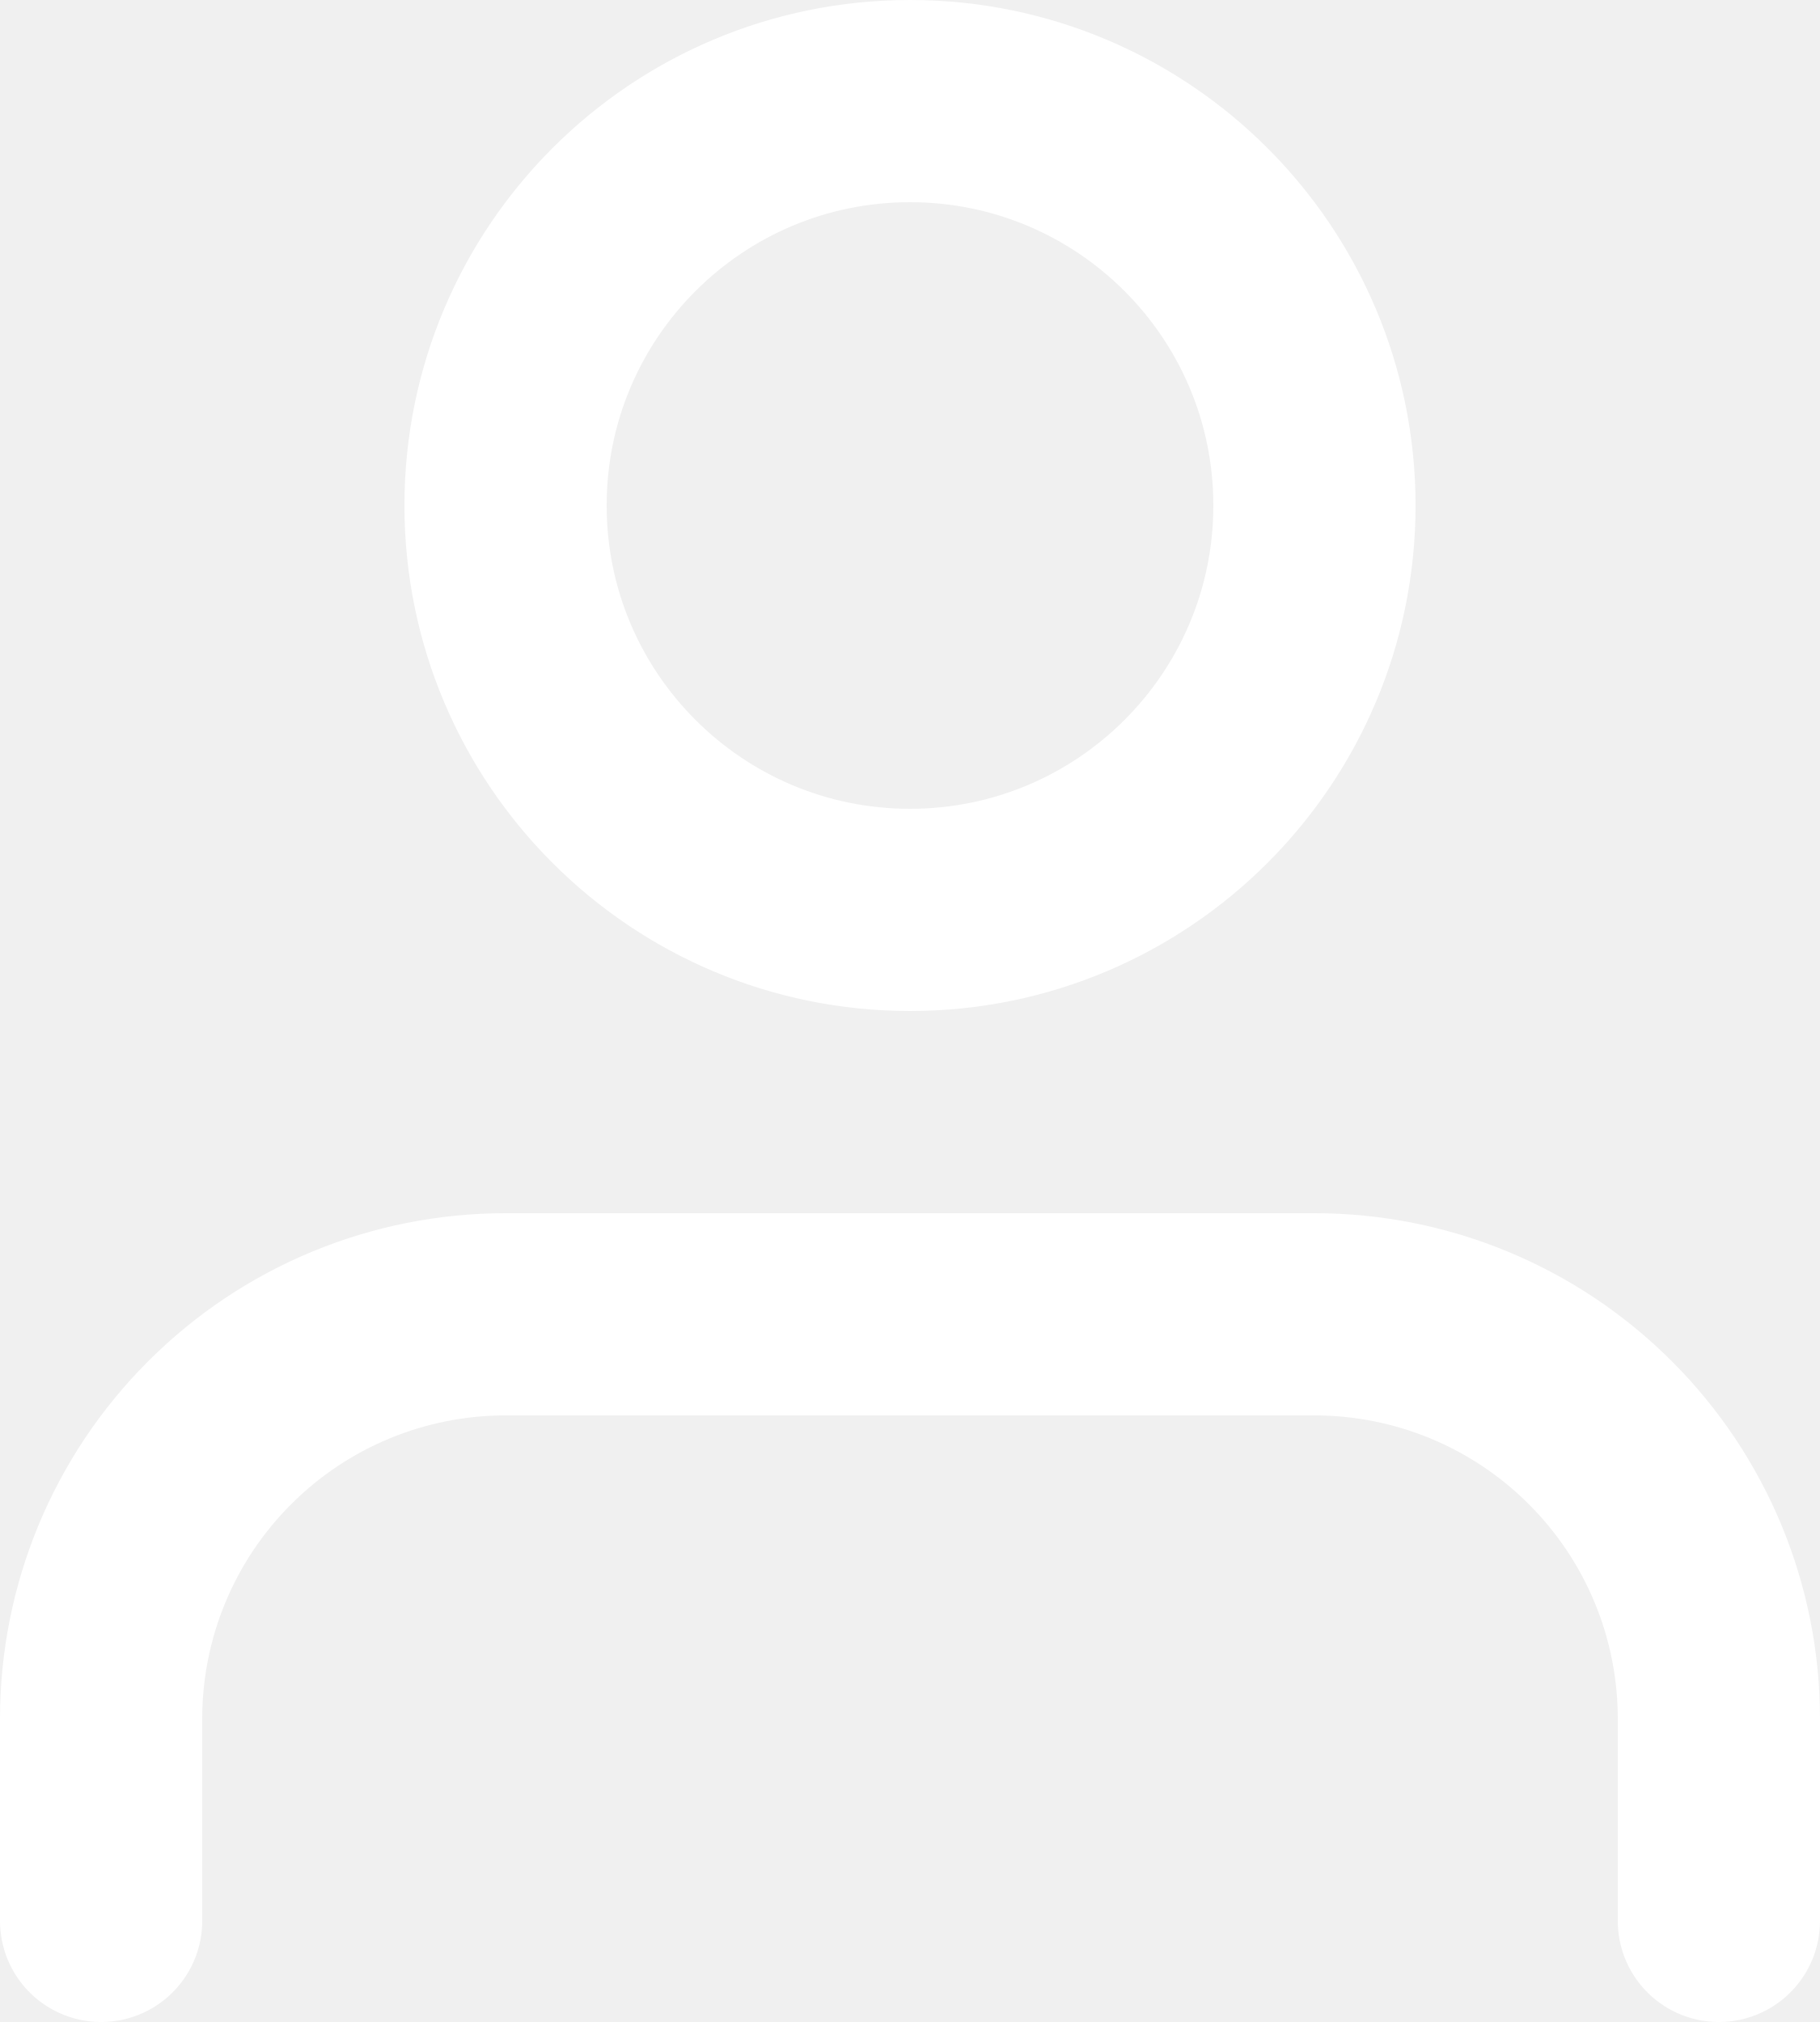
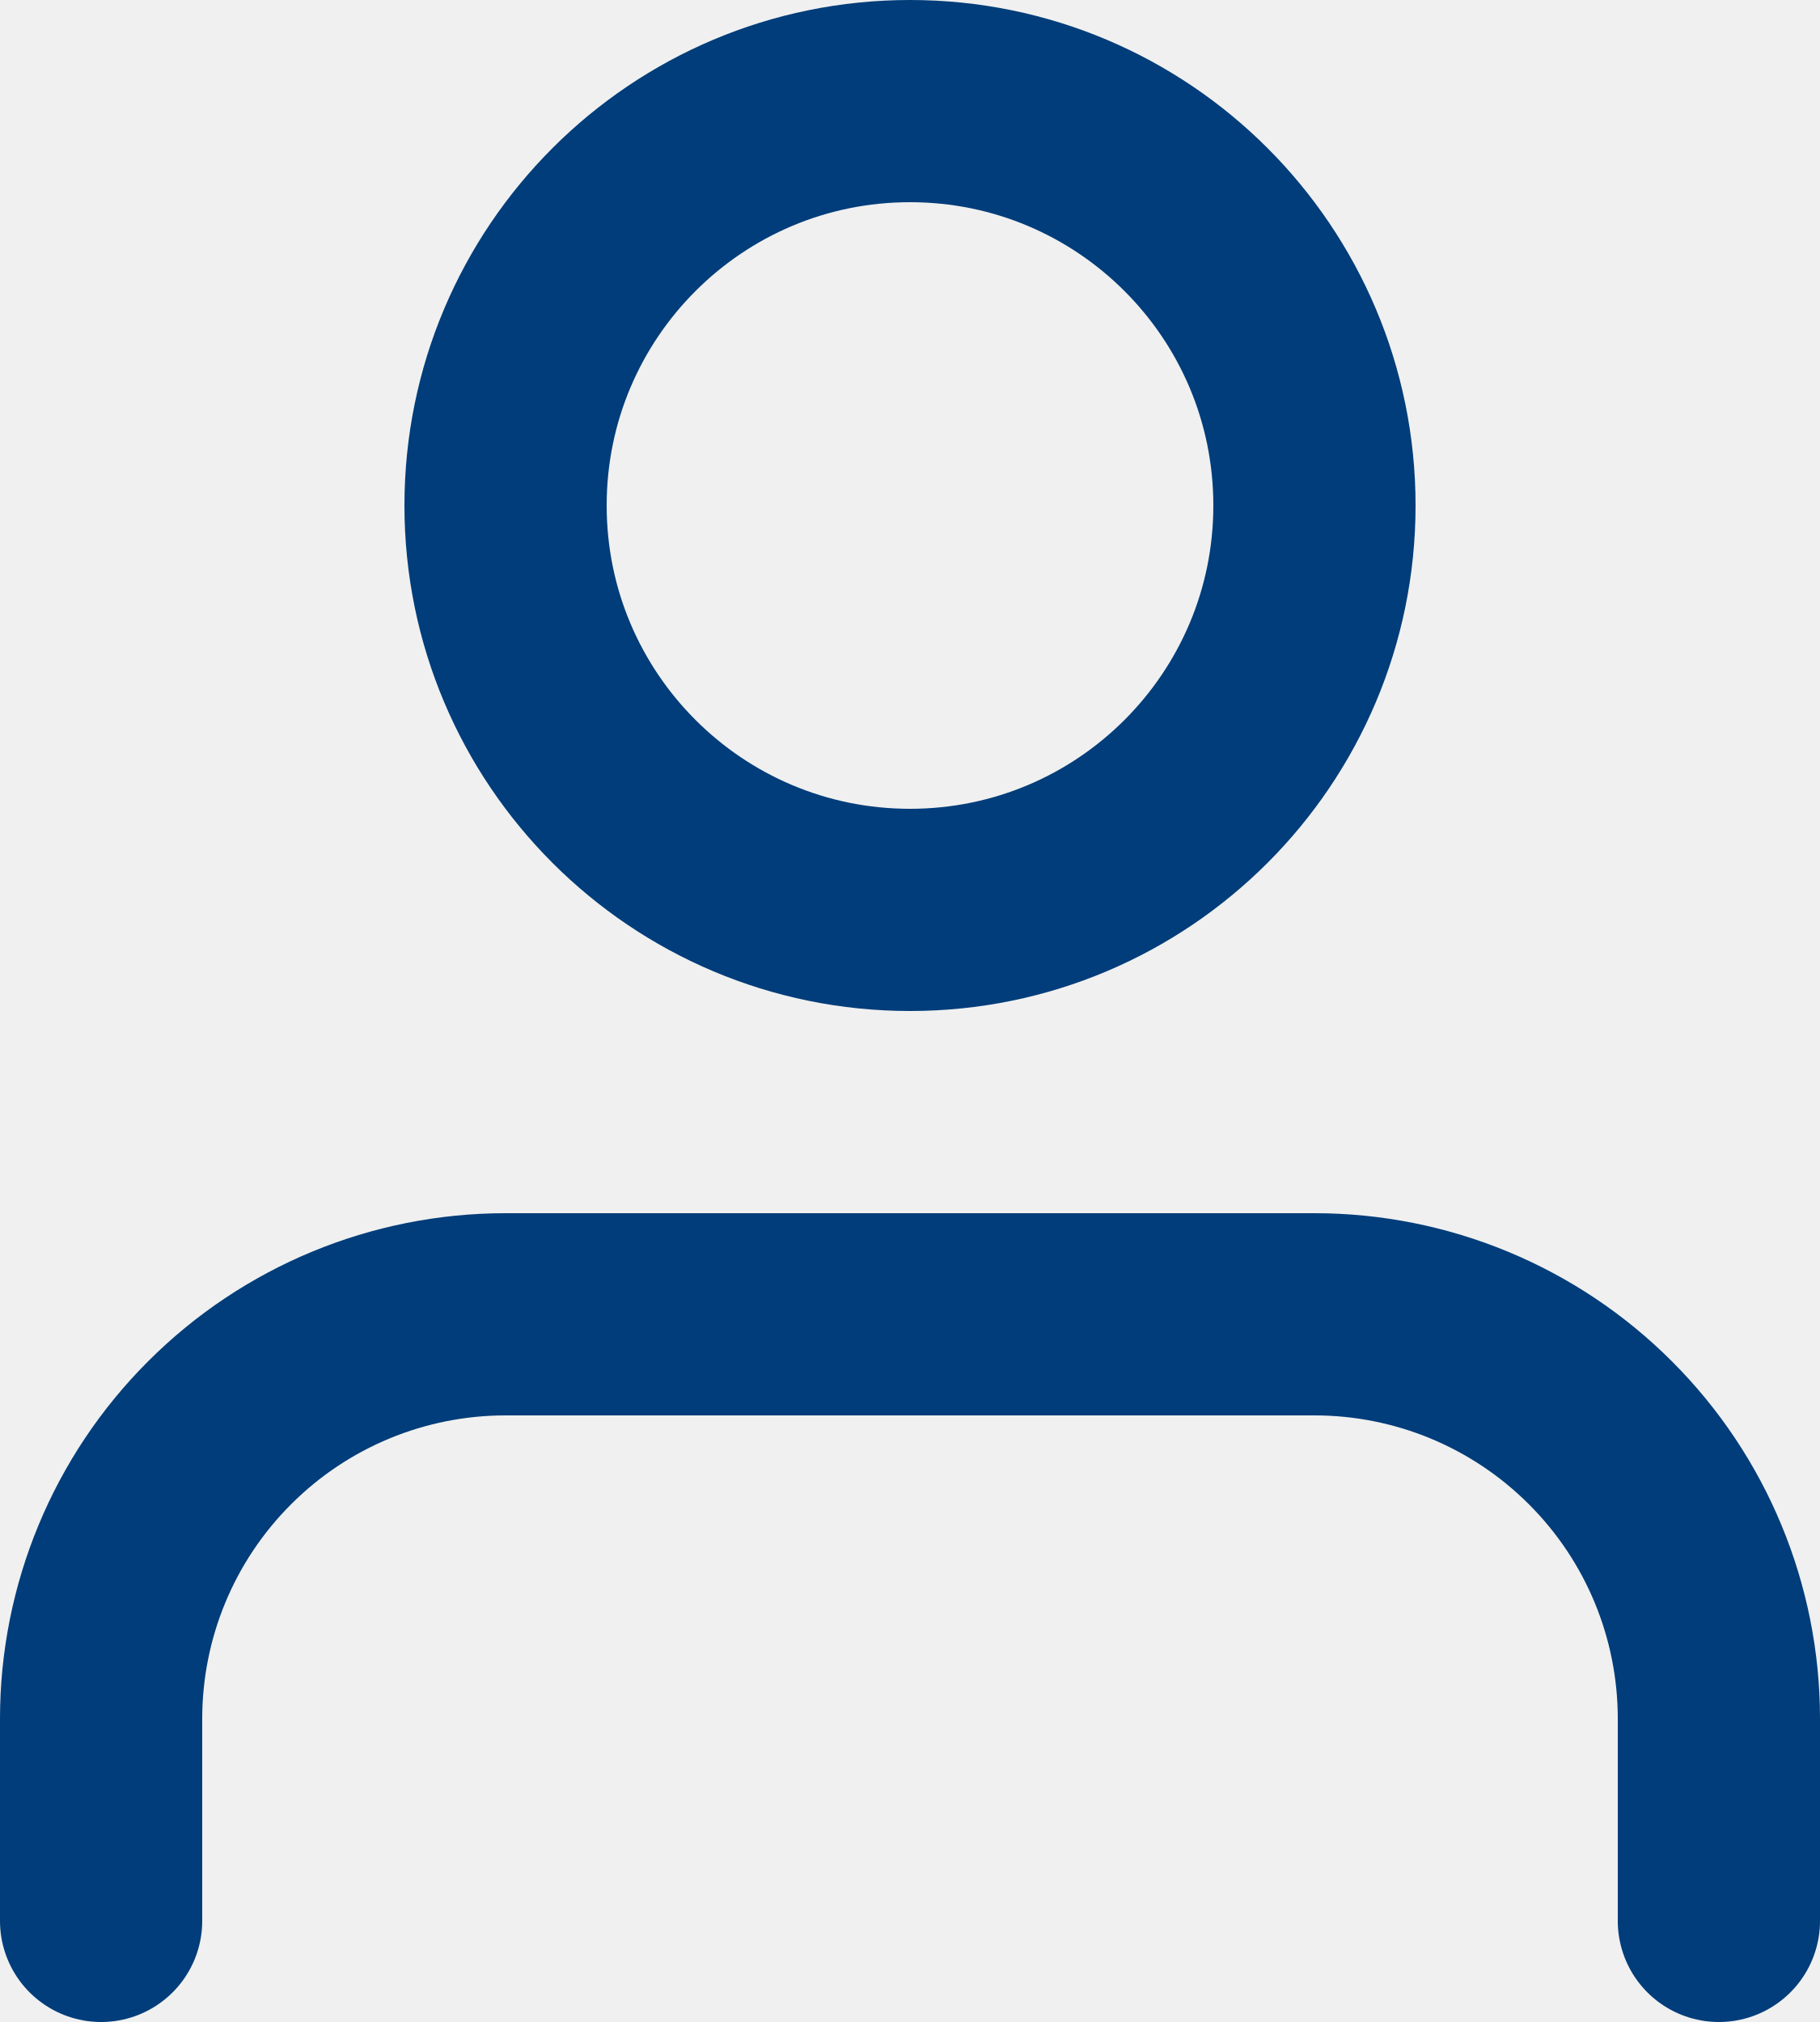
<svg xmlns="http://www.w3.org/2000/svg" width="18" height="20" viewBox="0 0 18 20" fill="none">
-   <path d="M17 19V17C17 15.939 16.579 14.922 15.828 14.172C15.078 13.421 14.061 13 13 13H5C3.939 13 2.922 13.421 2.172 14.172C1.421 14.922 1 15.939 1 17V19" stroke="white" stroke-width="2" stroke-linecap="round" stroke-linejoin="round" />
-   <path d="M9 9C11.209 9 13 7.209 13 5C13 2.791 11.209 1 9 1C6.791 1 5 2.791 5 5C5 7.209 6.791 9 9 9Z" stroke="white" stroke-width="2" stroke-linecap="round" stroke-linejoin="round" />
+   <path d="M17 19V17C17 15.939 16.579 14.922 15.828 14.172C15.078 13.421 14.061 13 13 13H5C3.939 13 2.922 13.421 2.172 14.172C1.421 14.922 1 15.939 1 17V19" stroke="#003d7a" stroke-width="2" stroke-linecap="round" stroke-linejoin="round" />
+   <path d="M9 9C11.209 9 13 7.209 13 5C13 2.791 11.209 1 9 1C6.791 1 5 2.791 5 5C5 7.209 6.791 9 9 9Z" stroke="#003d7a" stroke-width="2" stroke-linecap="round" stroke-linejoin="round" />
</svg>
